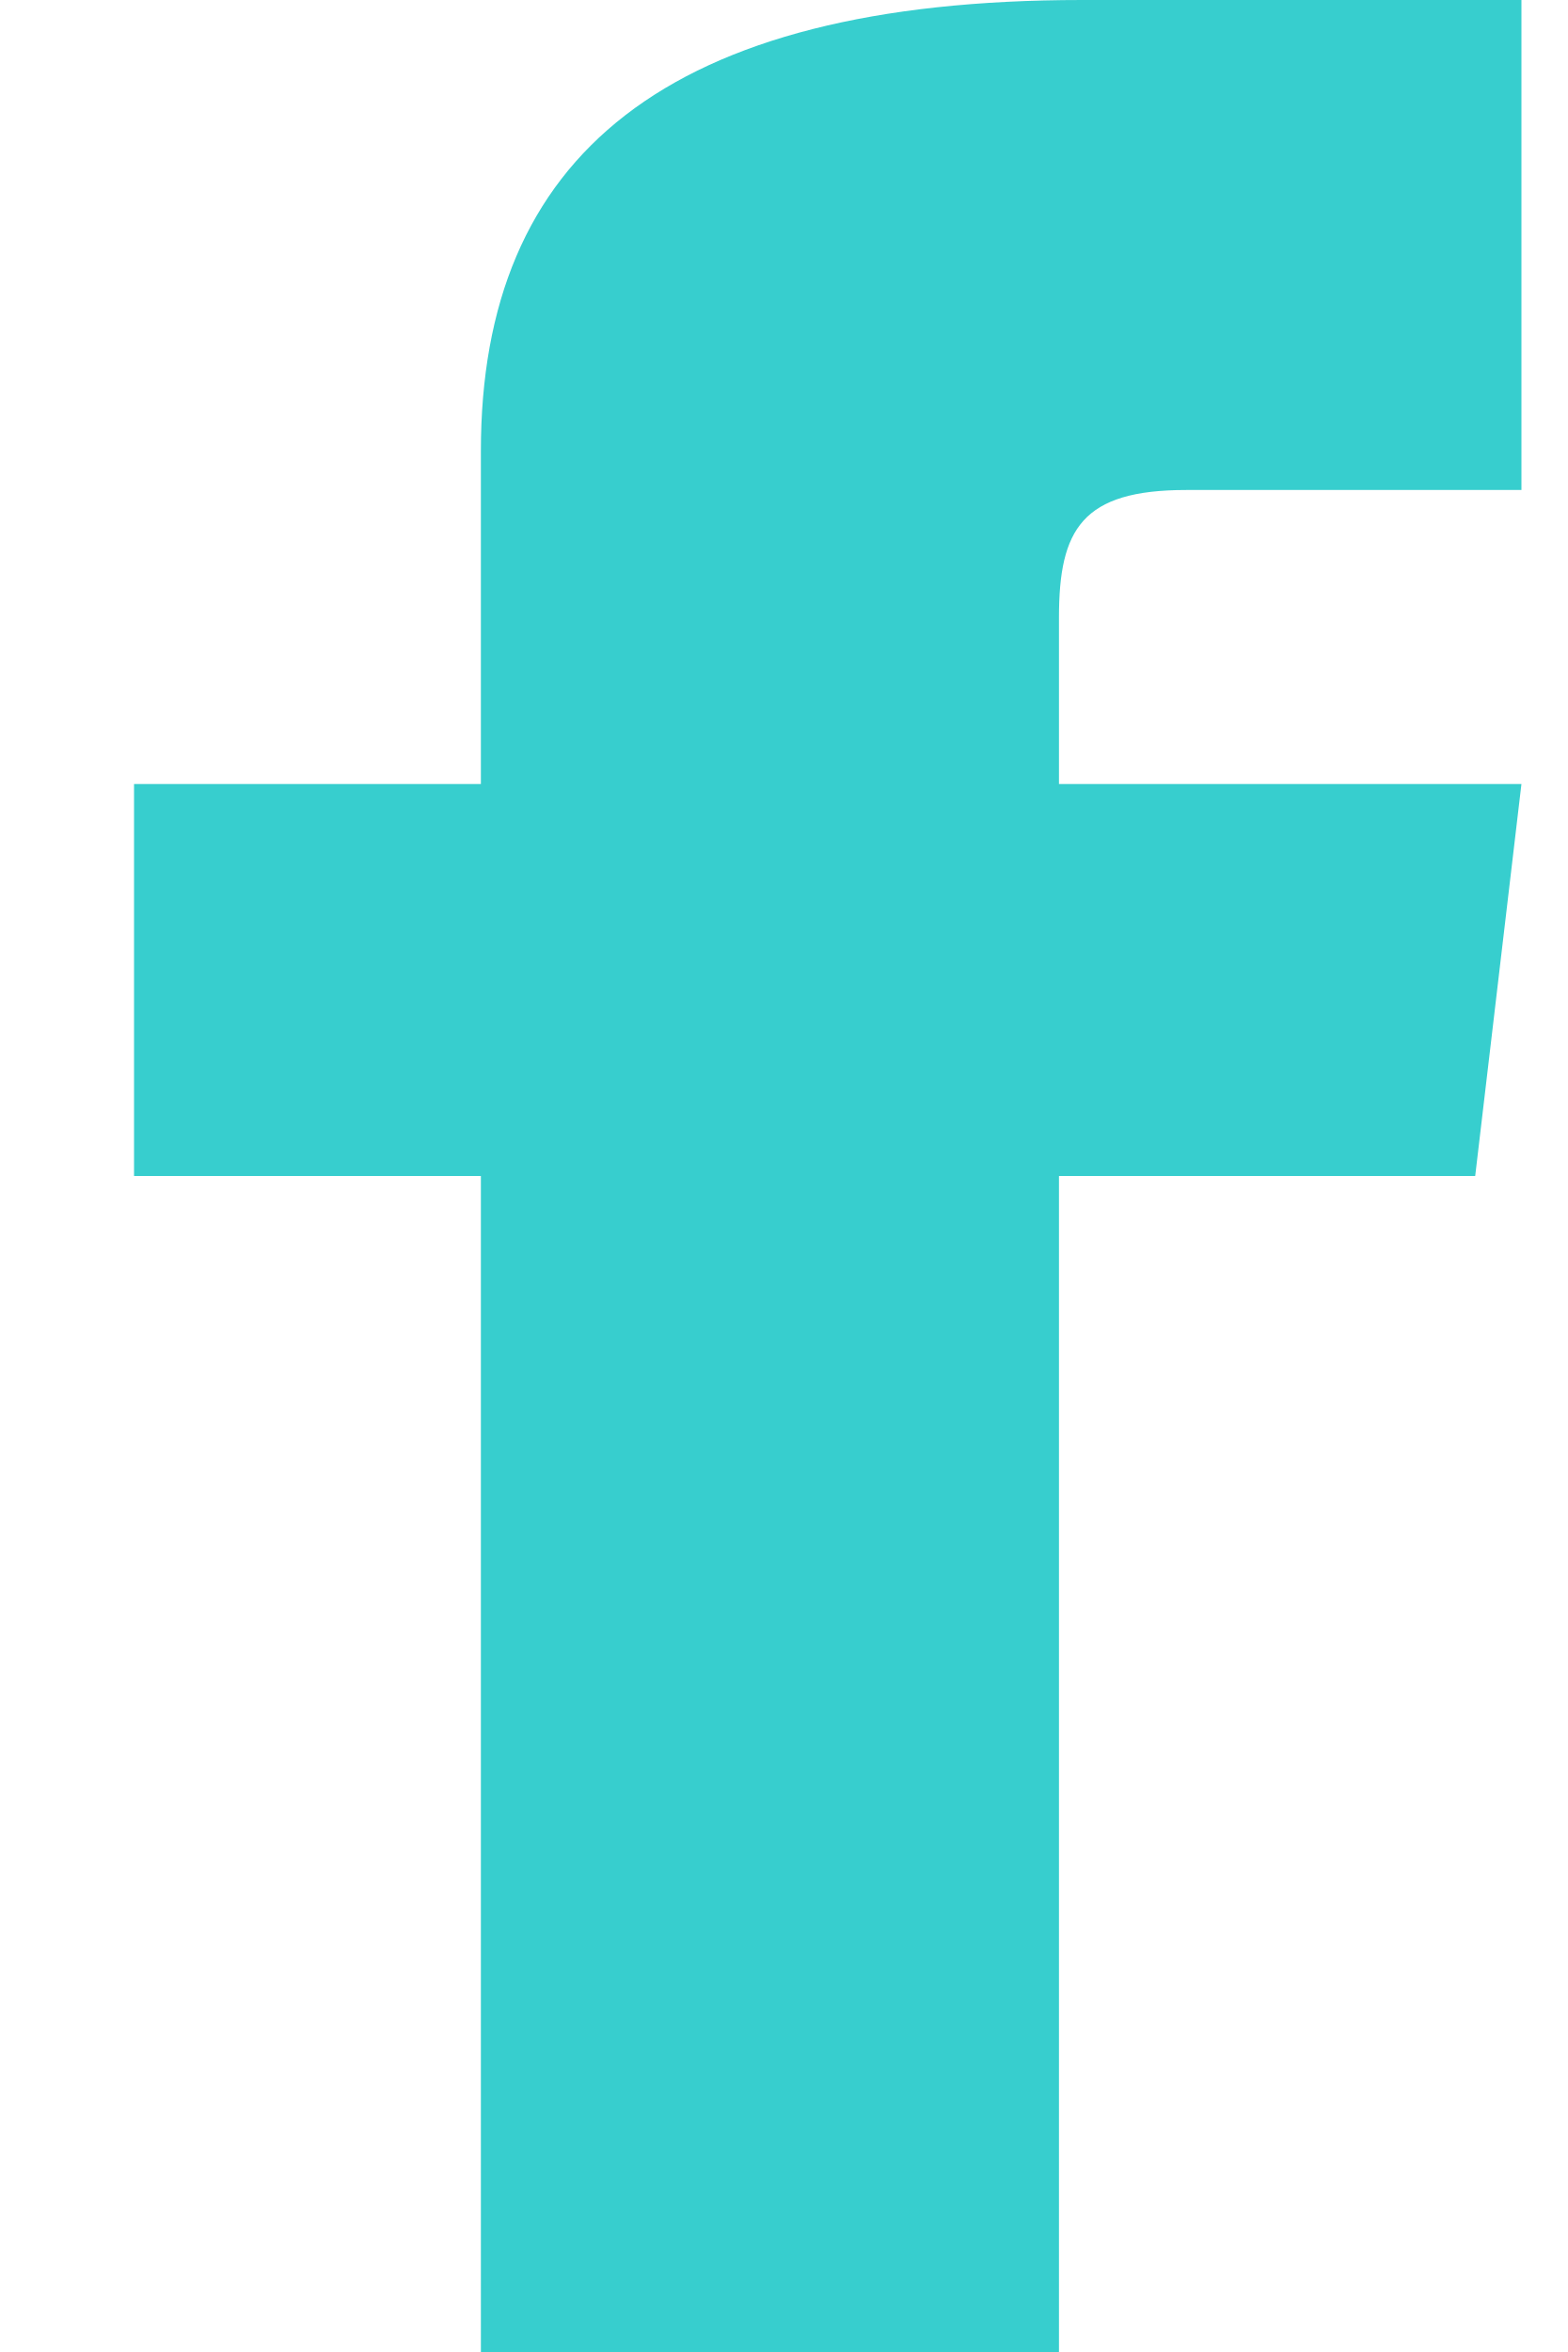
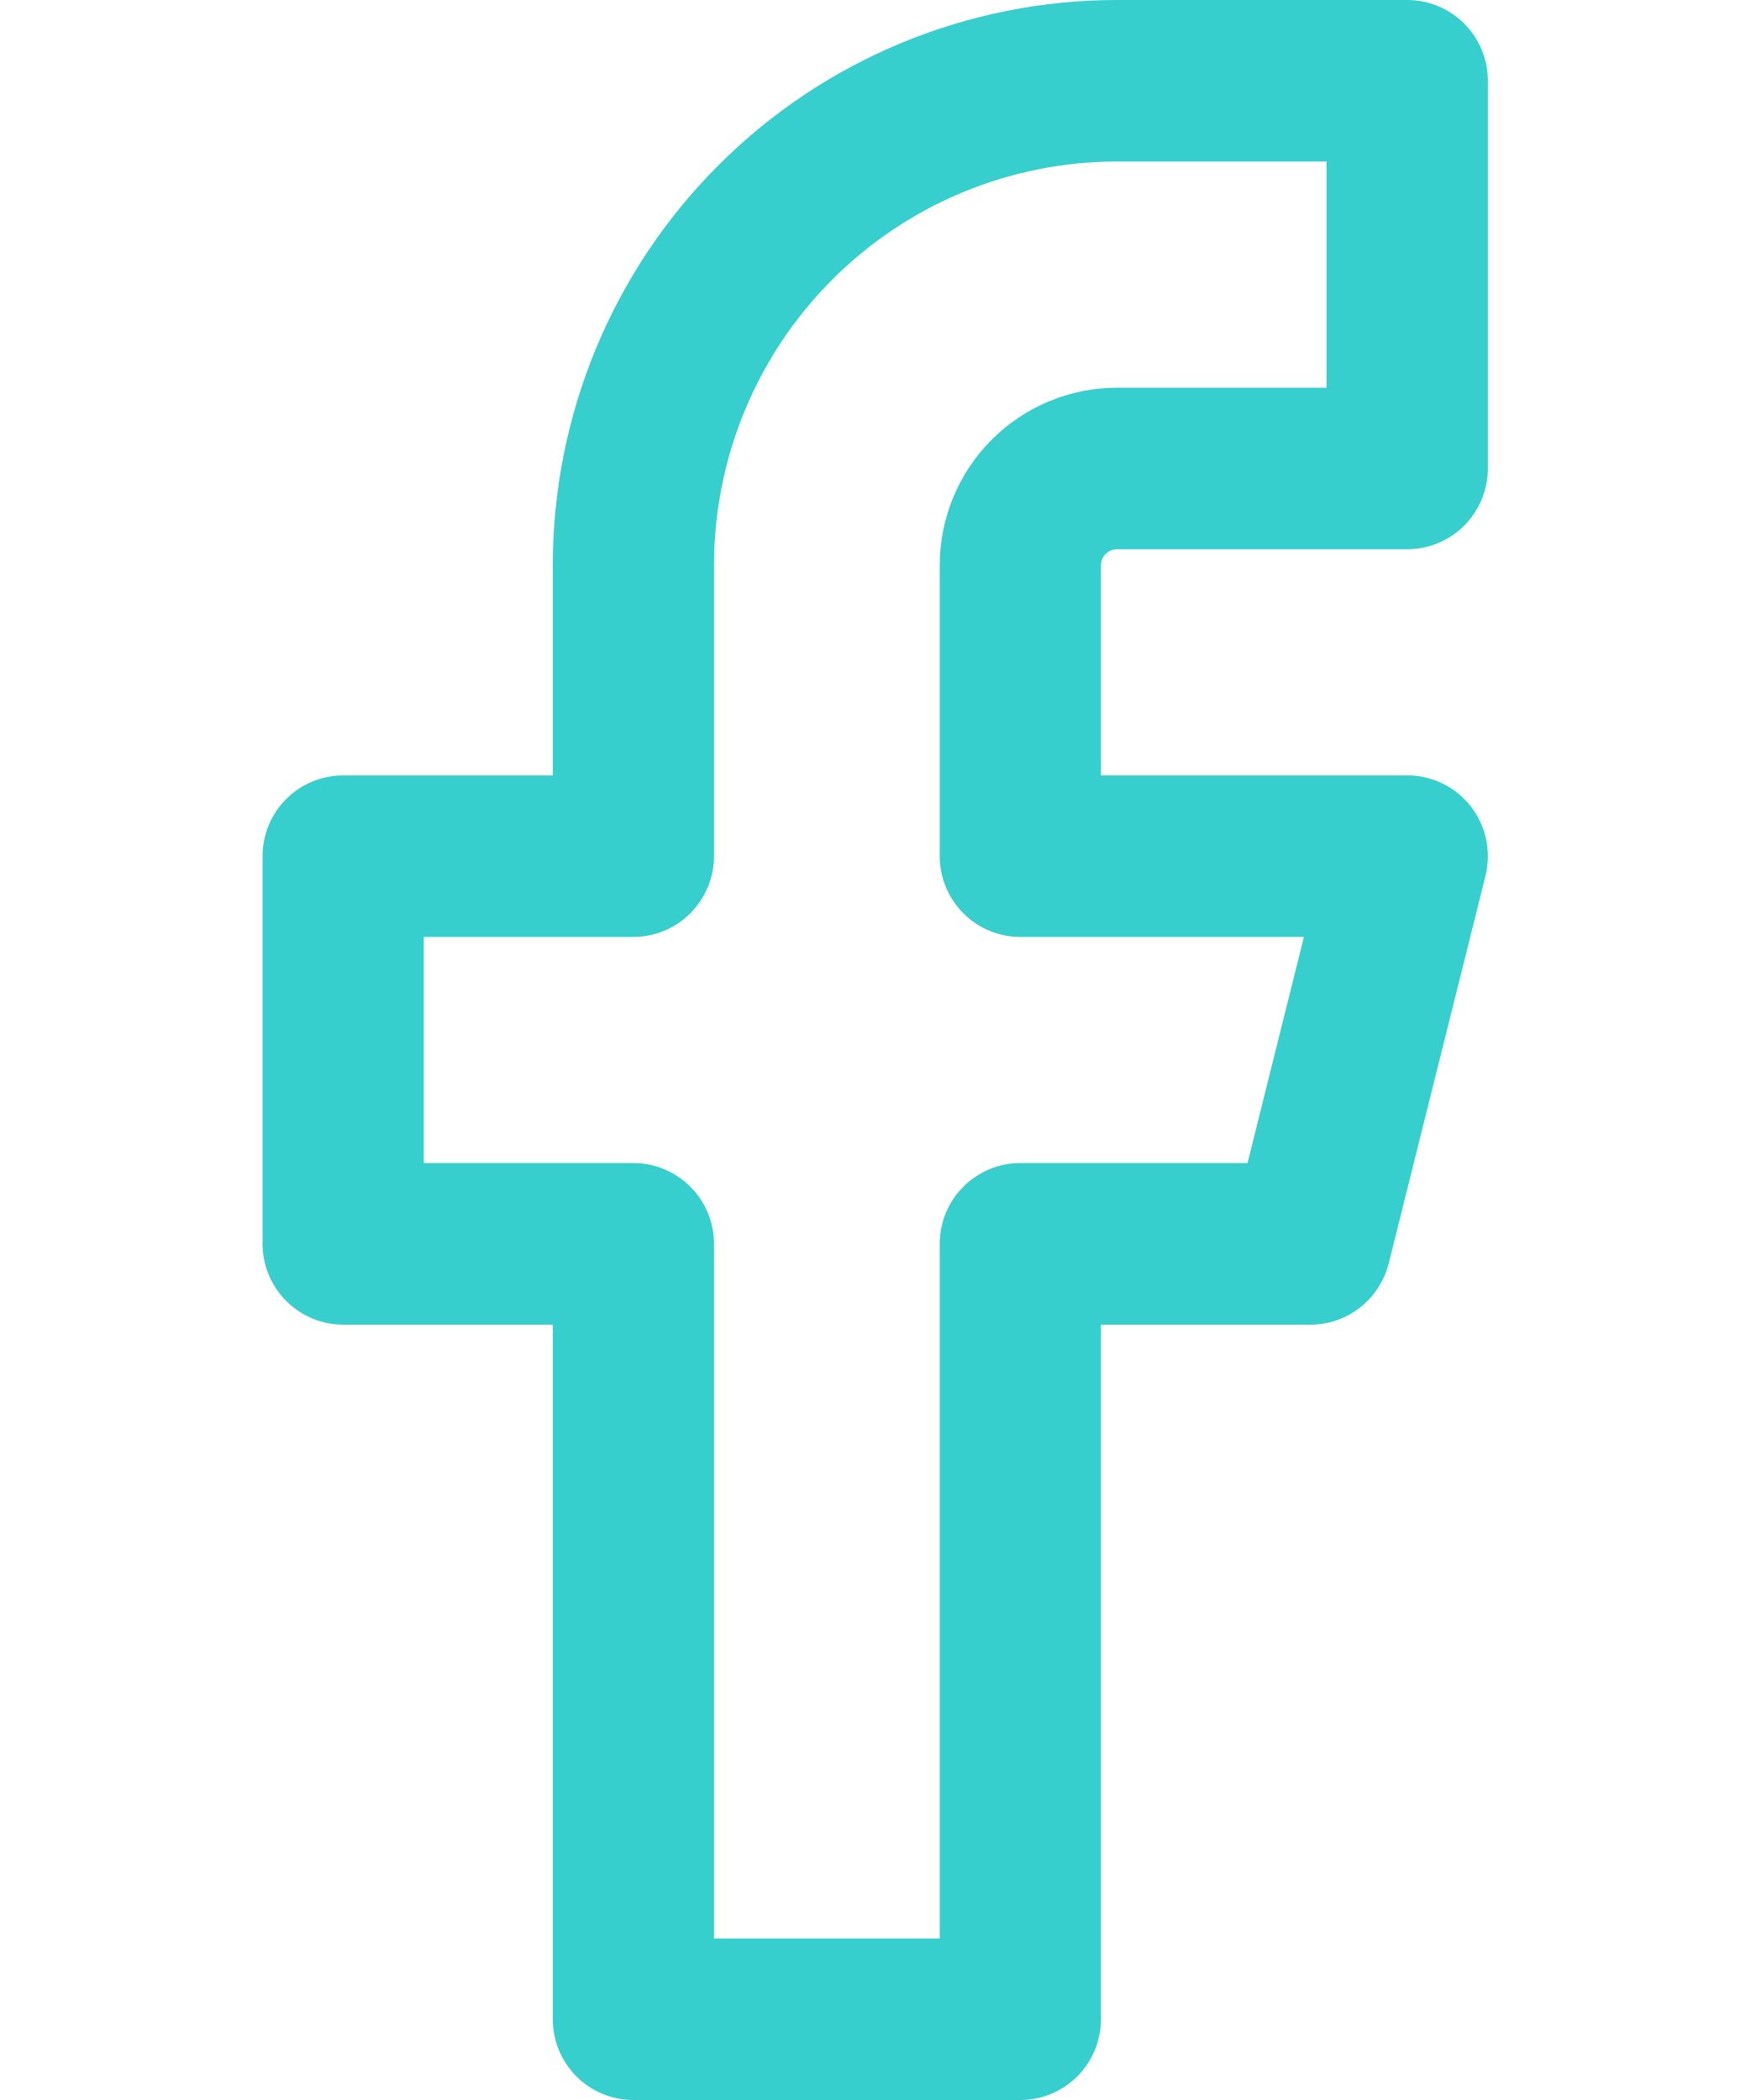
- <svg xmlns="http://www.w3.org/2000/svg" width="8" height="12" viewBox="0 0 8 12" fill="none">
-   <path d="M2.454 4H0.684V6H2.454V12H5.404V6H7.528L7.764 4H5.404V3.15C5.404 2.7 5.522 2.5 6.053 2.5H7.764V0H5.522C3.398 0 2.454 0.8 2.454 2.3V4Z" fill="#37CECE" />
+ <svg xmlns="http://www.w3.org/2000/svg" width="20" height="24" viewBox="0 0 20 24" fill="#37CECE">
+   <path fill-rule="evenodd" clip-rule="evenodd" d="M8.204 1.893C9.413 0.681 11.053 0 12.763 0H16.078C16.323 0 16.557 0.097 16.73 0.27C16.902 0.443 17 0.678 17 0.923V5.354C17 5.599 16.902 5.833 16.73 6.007C16.557 6.18 16.323 6.277 16.078 6.277H12.763C12.739 6.277 12.715 6.282 12.692 6.291C12.67 6.3 12.65 6.314 12.633 6.331C12.615 6.348 12.602 6.368 12.593 6.391C12.583 6.413 12.579 6.437 12.579 6.462V8.862H16.078C16.218 8.861 16.357 8.893 16.483 8.955C16.608 9.016 16.719 9.106 16.805 9.216C16.891 9.327 16.951 9.456 16.98 9.593C17.009 9.73 17.006 9.872 16.973 10.009L15.867 14.439C15.817 14.639 15.702 14.816 15.54 14.943C15.378 15.07 15.179 15.139 14.973 15.139H12.579V23.077C12.579 23.322 12.482 23.556 12.309 23.73C12.136 23.903 11.902 24 11.658 24H7.237C6.992 24 6.758 23.903 6.585 23.73C6.413 23.556 6.316 23.322 6.316 23.077V15.139H3.921C3.677 15.139 3.442 15.041 3.27 14.868C3.097 14.695 3 14.46 3 14.215V9.785C3 9.663 3.024 9.543 3.07 9.431C3.116 9.319 3.184 9.218 3.27 9.132C3.355 9.046 3.457 8.978 3.569 8.932C3.68 8.885 3.8 8.862 3.921 8.862H6.316V6.462C6.316 4.748 6.995 3.105 8.204 1.893ZM12.763 1.846C11.541 1.846 10.37 2.332 9.507 3.198C8.643 4.064 8.158 5.237 8.158 6.462V9.785C8.158 10.029 8.061 10.264 7.888 10.437C7.715 10.61 7.481 10.708 7.237 10.708H4.842V13.292H7.237C7.481 13.292 7.715 13.39 7.888 13.563C8.061 13.736 8.158 13.971 8.158 14.215V22.154H10.737V14.215C10.737 13.971 10.834 13.736 11.006 13.563C11.179 13.39 11.413 13.292 11.658 13.292H14.254L14.898 10.708H11.658C11.413 10.708 11.179 10.61 11.006 10.437C10.834 10.264 10.737 10.029 10.737 9.785V6.462C10.737 5.923 10.95 5.406 11.33 5.026C11.71 4.645 12.225 4.431 12.763 4.431H15.157V1.846H12.763Z" fill="inherit" />
</svg>
